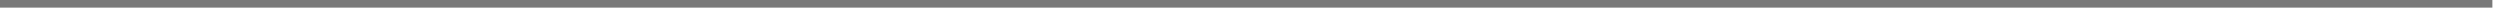
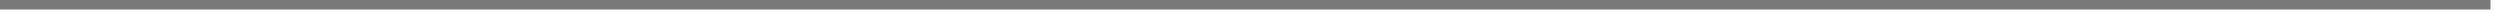
- <svg xmlns="http://www.w3.org/2000/svg" version="1.1" width="328px" height="2px">
-   <g transform="matrix(1 0 0 1 -97 -1983 )">
-     <path d="M 97 1983.5  L 424 1983.5  " stroke-width="1" stroke="#797979" fill="none" />
+ <svg xmlns="http://www.w3.org/2000/svg" version="1.1" width="263px" height="2px">
+   <g transform="matrix(1 0 0 1 -98 -1924 )">
+     <path d="M 98 1924.5  L 360 1924.5  " stroke-width="1" stroke="#797979" fill="none" />
  </g>
</svg>
